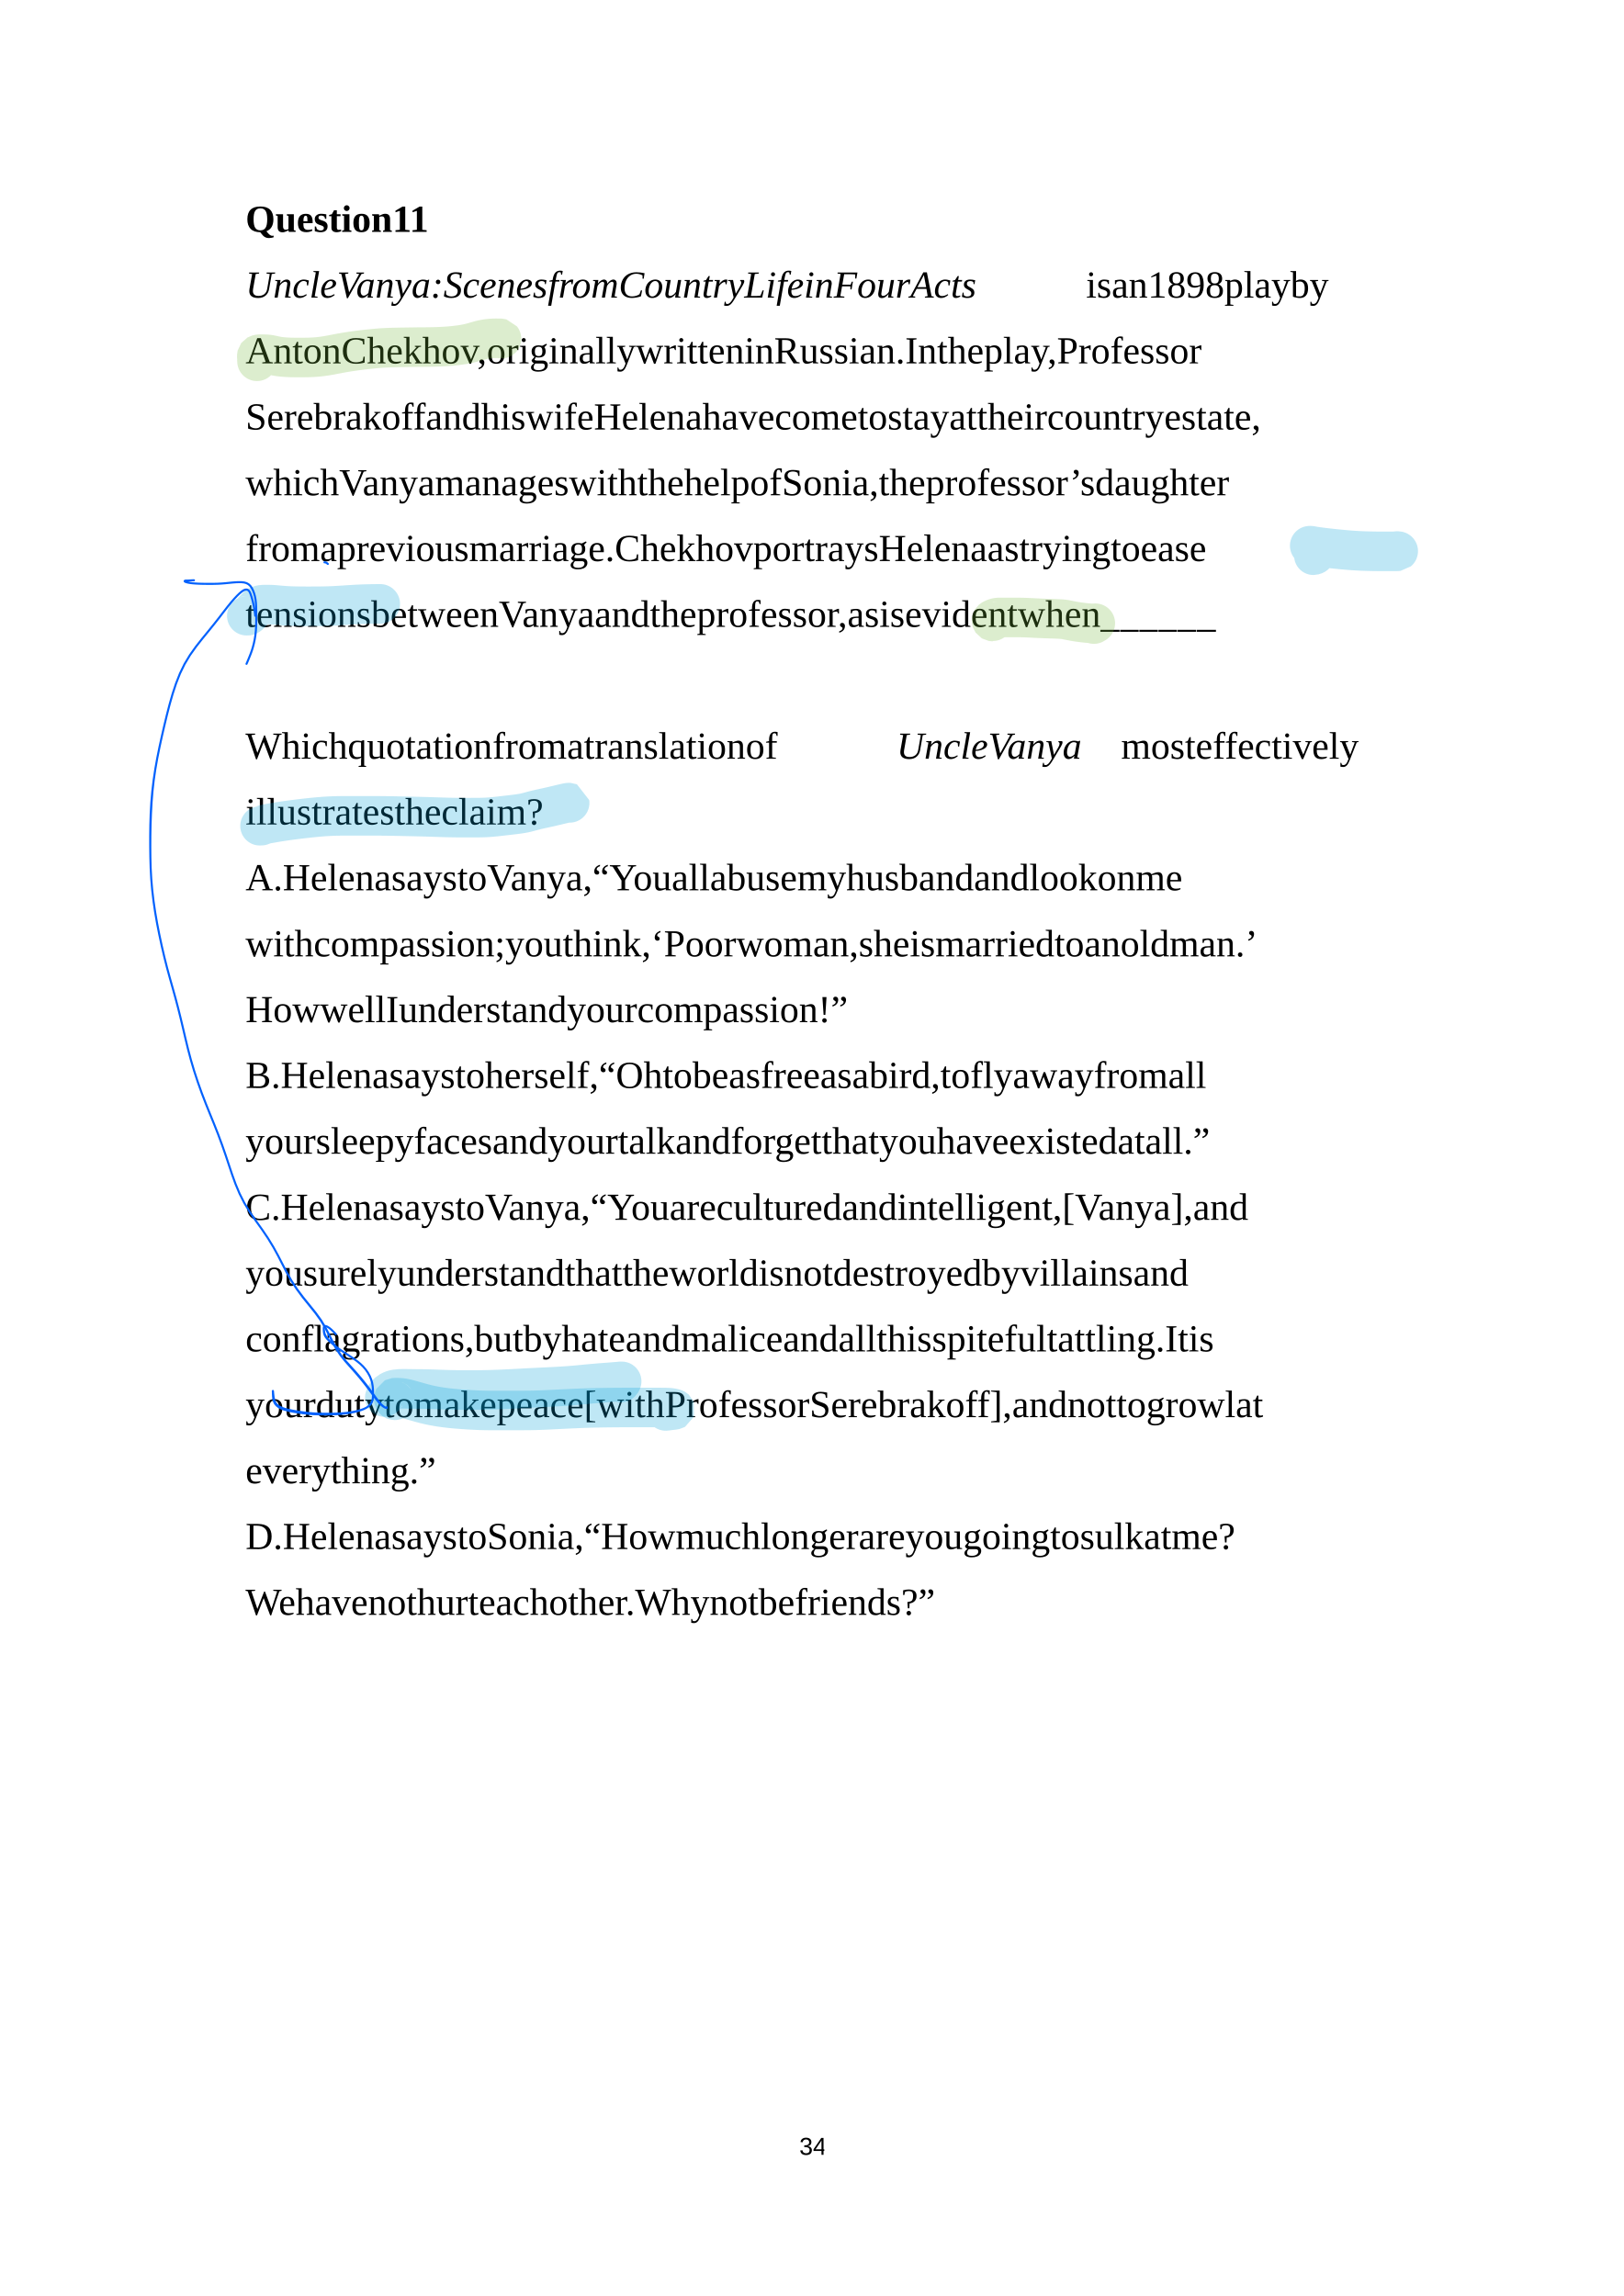
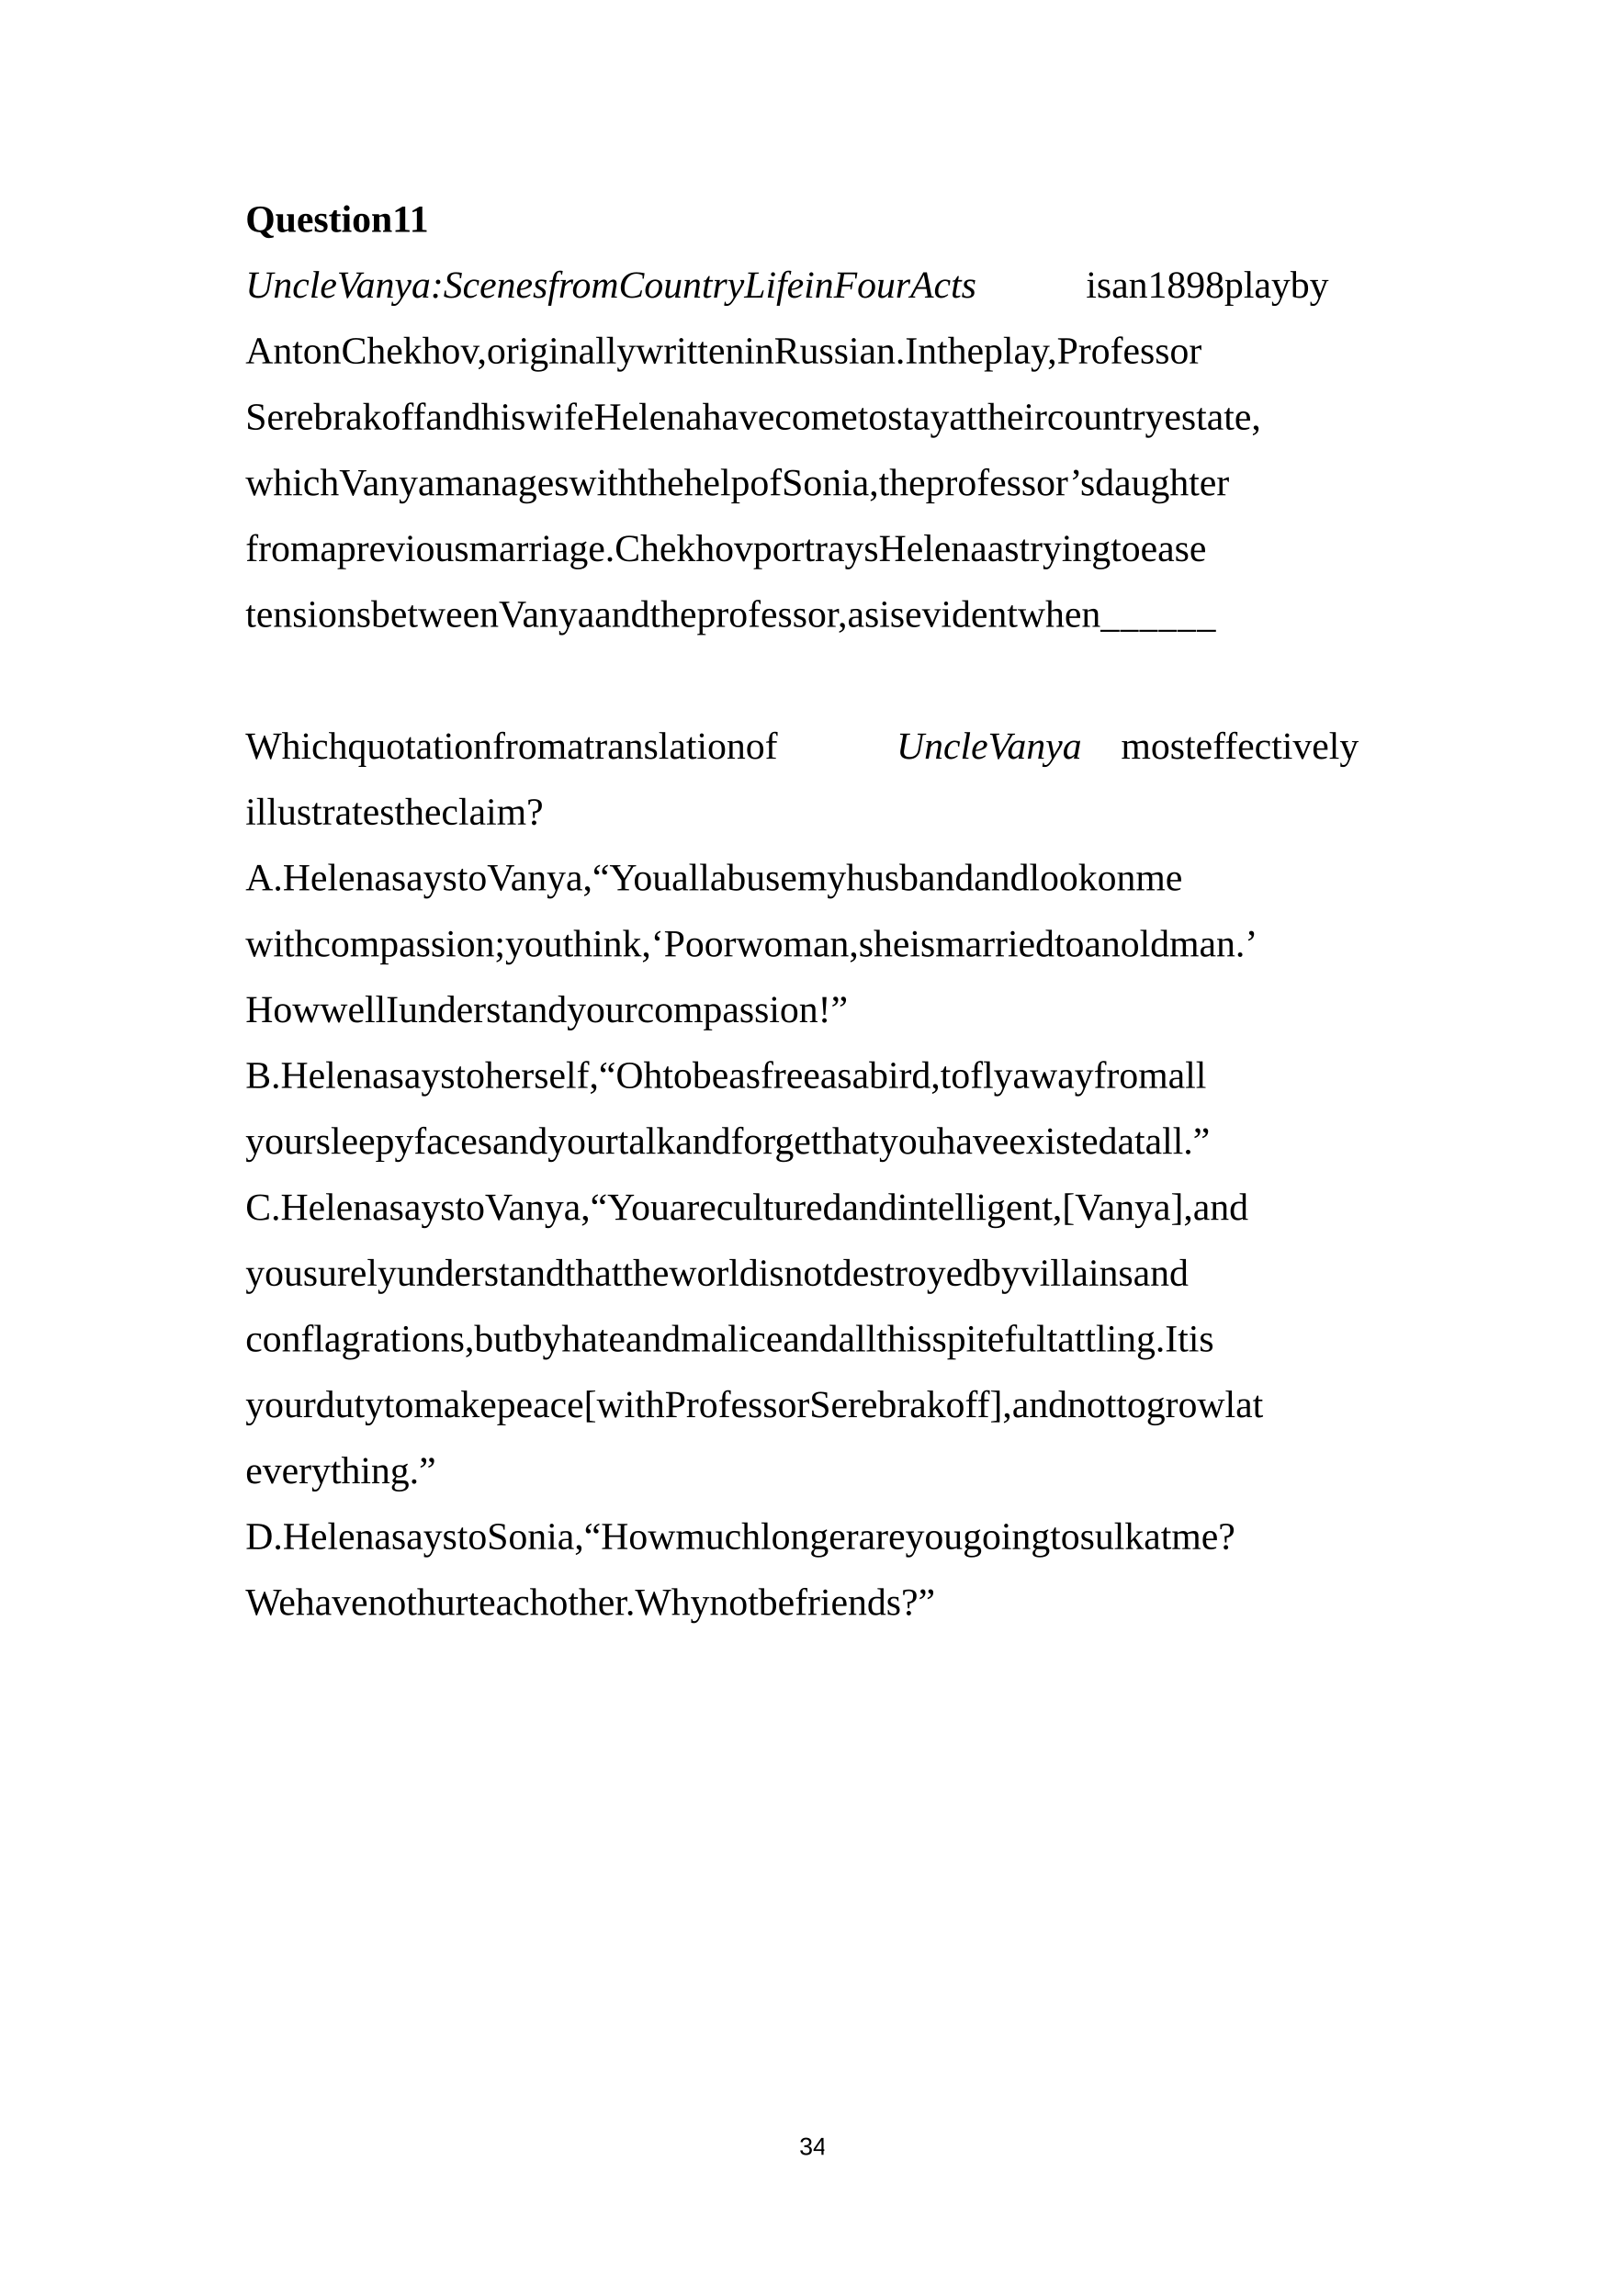
<svg xmlns="http://www.w3.org/2000/svg" version="1.1" width="595.3" height="841.9" viewBox="0 0 595.3 841.9">
  <defs>
    <clipPath id="clip_1">
      <path d="M0 0H595.3V841.9H0Z" clip-rule="evenodd" />
    </clipPath>
    <clipPath id="clip_2">
      <path d="M293.1 781.55H302.2V792.55H293.1Z" clip-rule="evenodd" />
    </clipPath>
    <clipPath id="clip_3">
      <path d="M0 0H595.3V841.9H0Z" clip-rule="evenodd" />
    </clipPath>
    <clipPath id="clip_4">
      <path transform="matrix(1.587463,0,0,-1.587463,0,718.6)" d="M0 0H375V375H0Z" clip-rule="evenodd" />
-     </clipPath>
-     <clipPath id="clip_5">
-       <path transform="matrix(1,0,0,-1,0,841.9)" d="M356.284 605.813H408.814V622.743H356.284Z" />
-     </clipPath>
-     <clipPath id="clip_6">
-       <path transform="matrix(1,0,0,-1,0,841.9)" d="M86.904 702.155H191.099V725.104H86.904Z" />
-     </clipPath>
-     <clipPath id="clip_7">
-       <path transform="matrix(1,0,0,-1,0,841.9)" d="M87.998 531.796H216.094V554.853H87.998Z" />
-     </clipPath>
-     <clipPath id="clip_8">
-       <path transform="matrix(1,0,0,-1,0,841.9)" d="M83.152 608.811H519.869V649.065H83.152Z" />
-     </clipPath>
-     <clipPath id="clip_9">
-       <path transform="matrix(1,0,0,-1,0,841.9)" d="M133.686 317.279H254.932V342.645H133.686Z" />
-     </clipPath>
-     <clipPath id="clip_10">
-       <path transform="matrix(1,0,0,-1,0,841.9)" d="M53.587 321.885H143.349V637.231H53.587Z" />
    </clipPath>
  </defs>
  <g>
    <g clip-path="url(#clip_1)">
      <g clip-path="url(#clip_2)">
        <text xml:space="preserve" transform="matrix(1 0 -0 1 0 841.9)" font-size="9" font-family="Arial">
          <tspan y="-51.77" x="293.04 297.599">34</tspan>
        </text>
      </g>
    </g>
    <g clip-path="url(#clip_3)">
      <text xml:space="preserve" transform="matrix(1 0 -0 1 0 841.9)" font-size="14.05" font-family="Times New Roman" font-weight="bold">
        <tspan y="-756.891" x="90 100.917 108.717 114.957 120.357 125.035 128.995 135.954 147.12 153.359">Question11</tspan>
      </text>
      <text xml:space="preserve" transform="matrix(1 0 -0 1 0 841.9)" font-size="14.05" font-family="Times New Roman" font-style="italic">
        <tspan y="-732.77" x="90 100.08 107.159 113.399 117.239 128.04 135.24 142.199 149.159 155.278 162.238 171.48 178.56 184.8 190.919 197.999 204.239 214.2 218.159 223.199 230.159 244.8 254.157 261.117 268.196 275.156 278.996 284.515 295.2 303 306.959 310.799 321.6 325.559 337.08 345.6 352.679 359.639 369.48 378 384.239 388.199">UncleVanya:ScenesfromCountryLifeinFourActs</tspan>
      </text>
      <text xml:space="preserve" transform="matrix(1 0 -0 1 0 841.9)" font-size="14.05" font-family="Times New Roman">
        <tspan y="-732.77" x="398.159 402.118 412.08 418.32 429.959 437.039 443.998 450.957 462.6 469.559 473.519 479.759 491.28 498.36">isan1898playby</tspan>
        <tspan y="-708.65" x="90 100.08 107.159 110.999 118.079 132.24 141.597 148.677 154.797 161.876 168.836 175.795 182.035 192.84 199.799 204.478 208.437 215.397 219.356 226.316 232.555 236.395 240.235 254.52 264.6 269.278 273.238 277.078 281.037 287.277 301.559 305.518 319.8 329.157 336.117 341.636 347.036 350.876 357.116 364.196 375 379.679 393.959 397.918 404.878 418.32 425.4 429.24 435.479 441.719 452.4 460.2 464.879 471.958 476.518 482.757 488.277 493.677 500.636">AntonChekhov,originallywritteninRussian.Intheplay,Professor</tspan>
        <tspan y="-684.41" x="90 97.8 104.04 108.718 114.958 121.918 126.596 132.836 139.796 146.755 151.314 159.48 165.72 172.8 183.359 190.439 194.279 203.4 213.48 217.439 222.118 231.959 242.039 248.279 252.238 258.478 265.437 275.4 282.359 288.599 295.679 305.4 311.64 318.719 329.399 339.48 343.439 354 359.52 363.359 369.599 380.28 386.52 394.08 398.039 404.999 411.239 415.078 423.48 429.72 436.679 443.759 450.718 454.558 459.237 469.919 476.159 481.678 485.518 491.758 495.598 501.838">SerebrakoffandhiswifeHelenahavecometostayattheircountryestate,</tspan>
        <tspan y="-660.291" x="90 100.08 107.159 110.999 117.239 129.6 138.24 144.359 151.439 158.279 170.159 180.959 187.199 194.279 200.518 207.478 213.718 224.759 234.839 238.798 242.638 255.24 259.199 266.159 278.04 284.999 291.239 295.199 307.68 314.76 324.959 332.759 339.839 346.798 350.638 356.878 366 369.959 376.919 388.8 395.759 400.438 407.518 412.077 418.317 423.836 429.236 436.196 441.359 445.2 456.24 463.32 469.559 476.519 483.478 490.558 494.398 500.638">whichVanyamanageswiththehelpofSonia,theprofessor’sdaughter</tspan>
        <tspan y="-636.17" x="90 94.679 99.357 106.437 123.6 136.2 143.28 147.958 154.078 161.158 164.997 172.077 179.036 190.92 201.72 207.96 212.638 217.317 221.276 227.516 234.476 240.716 250.559 259.916 266.996 273.115 280.195 287.155 294.114 307.559 314.639 321.598 326.277 330.117 334.795 341.035 347.875 359.88 369.96 376.2 380.159 386.278 393.358 405.84 412.08 423.959 427.918 432.597 439.437 443.396 450.476 463.8 467.759 481.2 487.44 493.68 499.08">fromapreviousmarriage.ChekhovportraysHelenaastryingtoease</tspan>
        <tspan y="-612.05" x="90 93.959 100.199 107.159 112.559 116.518 123.477 130.557 139.32 146.4 152.639 156.479 166.559 172.799 179.039 189.24 197.999 204.119 211.078 217.918 227.759 233.999 241.078 251.4 255.359 262.319 272.04 279.12 283.798 290.758 295.436 301.676 307.076 312.476 319.556 323.756 330.6 336.84 345.72 349.679 358.559 364.799 371.878 375.718 382.678 388.918 395.877 403.32 413.4 420.479 426.719 437.04 444.12 451.079 458.038 465.118 472.077">tensionsbetweenVanyaandtheprofessor,asisevidentwhen______</tspan>
        <tspan y="-563.691" x="90 103.2 110.28 114.119 120.359 134.64 141.72 148.679 155.638 159.598 165.838 169.677 173.637 180.596 195 199.679 204.357 211.317 229.559 243.12 247.079 251.758 257.998 264.957 270.357 274.317 280.436 284.396 288.235 295.315 309.6 316.68">Whichquotationfromatranslationof</tspan>
      </text>
      <text xml:space="preserve" transform="matrix(1 0 -0 1 0 841.9)" font-size="14.05" font-family="Times New Roman" font-style="italic">
        <tspan y="-563.691" x="328.68 338.76 345.839 352.079 355.919 369.48 376.68 383.639 390.599 396.718">UncleVanya</tspan>
      </text>
      <text xml:space="preserve" transform="matrix(1 0 -0 1 0 841.9)" font-size="14.05" font-family="Times New Roman">
        <tspan y="-563.691" x="411 421.8 428.88 434.399 445.68 451.92 456.479 461.038 467.278 473.398 477.357 481.197 488.277 494.396 498.356">mosteffectively</tspan>
        <tspan y="-539.57" x="90 93.959 97.799 101.759 108.718 114.118 118.077 122.756 128.996 132.836 139.076 147.84 151.799 158.759 168.48 174.72 178.679 184.799 188.758 199.558">illustratestheclaim?</tspan>
        <tspan y="-515.45" x="90 100.08 111 121.08 127.319 131.279 137.519 144.478 156.12 161.639 167.879 174.719 185.64 189.599 201.84 210.599 216.719 223.678 230.518 236.758 245.759 252 260.88 267.839 280.2 286.44 290.399 299.64 305.88 312.959 319.919 325.319 337.08 347.88 360.48 367.56 374.519 379.919 386.999 393.118 400.198 412.559 418.799 425.878 438.24 442.199 449.159 456.238 468.6 475.68 488.159 498.959">A.HelenasaystoVanya,“Youallabusemyhusbandandlookonme</tspan>
        <tspan y="-491.21" x="90 100.08 104.039 107.998 118.8 125.04 131.999 142.799 149.879 156.119 161.519 167.038 170.878 177.958 184.917 192.6 199.559 206.639 217.44 221.399 228.359 232.318 239.277 246.237 253.68 258.24 266.04 273.12 280.079 288.6 298.68 305.759 316.559 322.799 329.879 337.2 342.719 349.679 359.759 363.718 372.959 383.759 389.999 394.677 399.356 403.315 409.555 420.359 424.318 435.12 441.36 452.28 459.36 463.199 474 484.8 491.04 498.119 501.6">withcompassion;youthink,‘Poorwoman,sheismarriedtoanoldman.’</tspan>
        <tspan y="-467.091" x="90 100.08 107.159 120.72 130.8 137.039 140.999 148.32 156.48 163.56 170.519 177.478 183.718 188.397 193.797 197.756 203.876 210.956 221.4 228.359 235.439 242.398 250.559 256.799 263.878 274.558 281.638 287.878 293.397 298.797 302.757 309.716 316.675 321.24">HowwellIunderstandyourcompassion!”</tspan>
        <tspan y="-442.97" x="90 99.357 111 121.08 127.319 131.279 137.519 144.478 154.08 159.599 165.839 172.679 181.8 185.64 196.2 203.159 209.399 214.078 219.478 225.718 229.677 234.236 241.2 247.44 257.52 268.08 272.039 282.48 289.56 299.159 305.399 314.4 319.079 323.757 329.997 339.6 345.84 354.72 364.44 371.52 375.359 380.038 386.997 394.08 398.039 408.48 413.159 417.118 427.44 433.68 443.759 449.999 460.559 465.238 469.916 476.876 491.28 497.52 501.36">B.Helenasaystoherself,“Ohtobeasfreeasabird,toflyawayfromall</tspan>
        <tspan y="-418.85" x="90 96.959 104.039 110.998 119.159 124.678 128.518 134.758 140.998 147.957 158.4 163.079 169.318 175.558 181.798 190.68 196.92 203.879 214.32 221.279 228.359 235.318 243.6 247.44 253.68 257.639 267.959 274.199 281.278 291.72 296.399 303.478 307.918 314.877 321.117 328.44 332.399 339.359 345.598 352.92 359.879 366.959 377.4 384.48 390.719 397.679 407.4 413.64 420.599 424.558 429.959 433.798 440.038 450.48 456.72 464.04 470.28 474.239 478.079 481.559">yoursleepyfacesandyourtalkandforgetthatyouhaveexistedatall.”</tspan>
        <tspan y="-394.61" x="90 99.357 111 121.08 127.319 131.279 137.519 144.478 154.68 160.199 166.439 173.279 183 186.84 197.64 206.399 212.519 219.478 226.318 232.558 240.24 246.48 255.36 262.319 273.24 279.48 284.158 294.48 300.72 307.799 311.639 315.479 322.559 327.237 333.357 344.4 350.64 357.719 368.759 372.718 379.678 383.637 389.757 393.716 397.556 401.515 408.475 414.714 421.674 425.633 433.2 437.879 446.518 452.638 459.597 466.557 472.797 477.356 485.04 491.28 498.359">C.HelenasaystoVanya,“Youareculturedandintelligent,[Vanya],and</tspan>
        <tspan y="-370.491" x="90 96.959 104.039 117.359 122.878 129.838 134.516 140.756 144.596 158.04 165.12 172.079 179.038 185.278 189.957 195.476 199.316 205.556 212.516 225.959 229.918 236.878 243.118 253.32 257.279 264.239 276.84 286.92 293.999 298.678 302.518 315.959 319.918 331.8 338.759 345.839 356.04 363.12 369.359 374.759 378.599 383.278 390.358 397.197 403.437 417 423.959 437.4 444.48 448.319 452.279 456.119 462.358 466.198 473.278 485.04 491.28 498.359">yousurelyunderstandthattheworldisnotdestroyedbyvillainsand</tspan>
        <tspan y="-346.37" x="90 96.24 103.319 110.279 114.957 118.797 125.037 131.997 136.675 142.915 146.755 150.714 157.674 164.633 170.153 178.68 185.76 192.719 201.72 208.8 220.8 227.88 234.119 237.959 249.24 255.48 262.559 274.559 285.359 291.599 295.558 299.517 305.757 317.04 323.28 330.359 342.359 348.599 352.558 361.44 365.399 372.359 376.318 386.88 392.399 399.359 403.199 407.158 413.398 417.957 425.037 433.919 437.878 444.118 447.958 451.917 455.757 459.597 466.677 473.636 482.28 486.958 495.959 499.918">conflagrations,butbyhateandmaliceandallthisspitefultattling.Itis</tspan>
        <tspan y="-322.25" x="90 96.959 104.039 110.998 119.28 126.359 133.319 137.159 147.84 151.799 162.24 173.04 179.28 186.359 196.2 203.279 209.519 215.639 221.879 231.72 236.398 246.478 250.438 254.277 264.84 272.64 277.318 284.398 288.957 295.197 300.717 306.117 313.076 321.359 329.159 335.399 340.077 346.317 353.276 357.955 364.195 371.154 378.114 382.673 387.233 391.792 399 405.24 412.319 422.88 429.959 436.919 444.359 448.318 458.88 465.959 470.638 477.598 487.677 495.12 501.36">yourdutytomakepeace[withProfessorSerebrakoff],andnottogrowlat</tspan>
        <tspan y="-298.01" x="90 96.24 103.319 109.439 114.118 121.077 125.036 131.996 135.955 142.915 149.874 153.359">everything.”</tspan>
        <tspan y="-273.891" x="90 100.079 111 121.079 127.319 131.279 137.519 144.478 154.2 159.719 165.959 172.799 181.8 185.759 196.32 204.12 211.2 218.159 221.999 228.239 235.2 241.44 251.519 258.599 272.28 283.08 290.159 296.399 306.959 310.918 317.878 324.837 331.917 338.156 346.2 352.44 357.118 366.84 373.799 380.879 391.44 398.519 405.479 409.438 416.398 426.959 430.918 441.359 446.878 453.838 457.797 468.24 474.48 481.919 492.719 498.959">D.HelenasaystoSonia,“Howmuchlongerareyougoingtosulkatme?</tspan>
        <tspan y="-249.77" x="90 102.24 111.84 118.799 125.039 132.119 141.72 148.799 155.759 163.08 170.159 177.119 181.798 189.12 195.36 201.599 207.839 218.28 225.359 229.199 236.279 242.399 246.478 253.08 266.16 273.239 283.8 290.759 297.839 305.159 312.238 321.84 326.518 331.197 335.157 341.276 348.356 355.315 360.715 366.959">Wehavenothurteachother.Whynotbefriends?”</tspan>
      </text>
    </g>
    <g opacity=".25">
      <g clip-path="url(#clip_4)">
</g>
    </g>
  </g>
-   <g clip-path="url(#clip_5)">
-     <path transform="matrix(1,0,0,-1,0,841.9)" d="M364.026 621.2H364.024 364.014L363.98 621.267 363.916 621.303 363.832 621.309 363.947 621.297 364.911 621.192 367.272 620.332 369.488 618.315 370.397 616.571 370.698 615.405 370.779 614.645 370.785 614.267 370.773 613.973 370.614 612.903 369.822 610.919 368.557 609.352 367.642 608.647 367.293 608.441 367.294 608.439 367.344 608.46 367.338 608.455 367.301 608.436 367.206 608.397 367.088 608.355 367.004 608.328 366.931 608.306 366.85 608.286 366.756 608.267 366.656 608.251 366.651 608.245 366.84 608.242 367.217 608.239 367.735 608.236 368.357 608.235H369.075L369.897 608.236H370.83L371.872 608.237 372.985 608.236 374.09 608.228 375.115 608.207 376.059 608.172 376.978 608.13 377.916 608.084 378.854 608.038 379.778 607.992 380.72 607.947 381.706 607.905 382.739 607.867 383.81 607.832 384.885 607.799 385.907 607.765 386.822 607.732 387.606 607.699 388.255 607.666 388.773 607.631 389.149 607.593 389.386 607.557 389.564 607.52 389.82 607.466 390.245 607.377 390.816 607.264 391.433 607.145 392.06 607.026 392.745 606.901 393.507 606.775 394.291 606.658 395.035 606.556 395.745 606.463 396.442 606.378 397.103 606.304 397.699 606.244 398.237 606.194 398.742 606.152 399.24 606.117 399.744 606.092 400.225 606.08 400.627 606.079 400.912 606.083 401.072 606.086H401.147 401.202 401.263L401.331 606.085 401.562 606.087 402.385 606.147 403.647 606.421 404.468 606.729 404.773 606.871H404.771C408.362 608.642 409.838 612.989 408.066 616.58 406.295 620.171 401.948 621.646 398.357 619.875L395.199 616.844 397.713 619.515 397.85 619.599 399.496 620.32 400.44 620.532 399.599 620.35 398.748 620.058 398.016 619.712 397.472 619.394 397.12 619.162 396.929 619.031C393.633 616.757 392.805 612.242 395.078 608.946 397.352 605.65 401.867 604.822 405.163 607.096L405.249 607.155 405.138 607.087 404.796 606.895 404.213 606.627 403.454 606.372 402.658 606.203 403.618 606.418 405.269 607.14 405.41 607.227 407.929 609.901 404.771 606.871C408.362 608.642 409.838 612.989 408.066 616.58 406.295 620.171 401.948 621.646 398.357 619.875L398.344 619.868 398.617 619.996 399.389 620.282 400.584 620.535 401.323 620.585H401.44 401.354L401.215 620.586H401.028L400.829 620.584 400.676 620.581 400.585 620.579 400.515 620.577H400.413L400.222 620.584 399.931 620.603 399.569 620.632 399.16 620.67 398.704 620.716 398.197 620.772 397.62 620.842 396.997 620.923 396.403 621.004 395.868 621.081 395.337 621.168 394.759 621.273 394.169 621.384 393.646 621.485 393.186 621.576 392.678 621.681 392.036 621.807 391.278 621.933 390.488 622.031 389.729 622.099 388.992 622.147 388.217 622.186 387.35 622.222 386.38 622.258 385.339 622.292 384.283 622.325 383.27 622.358 382.319 622.392 381.408 622.431 380.495 622.474 379.564 622.52 378.624 622.566 377.647 622.614 376.574 622.663 375.402 622.704 374.19 622.727 373.001 622.735 371.868 622.737 370.82 622.736H369.885L369.072 622.735H368.385L367.815 622.736 367.337 622.739 366.886 622.742H366.378L365.77 622.724 365.128 622.675 364.531 622.599 363.986 622.504 363.481 622.393 362.991 622.264 362.488 622.108 362.022 621.941 361.625 621.782 361.266 621.625 360.974 621.489 360.647 621.328 359.996 620.967 358.829 620.105 357.389 618.379 356.502 616.239 356.309 615.022 356.286 614.587 356.29 614.064 356.377 613.153 356.702 611.834 357.659 609.95 359.953 607.823 362.427 606.897 363.542 606.765 363.832 606.749 363.916 606.754 363.98 606.791 364.014 606.857H364.024 364.026C367.986 606.857 371.197 610.068 371.197 614.029 371.197 617.99 367.986 621.2 364.026 621.2" fill="#75bb3f" fill-opacity=".25" />
-   </g>
-   <g clip-path="url(#clip_6)">
-     <path transform="matrix(1,0,0,-1,0,841.9)" d="M101.452 709.405V709.409 709.429L101.488 709.483 101.494 709.578 101.483 709.706 101.469 709.851 101.46 709.999 101.458 710.142 101.459 710.278 101.46 710.514 101.436 711.035 101.374 711.606 101.351 711.769 101.377 711.569 101.399 711.281 101.404 711.118 101.405 711.124 101.408 711.249 101.41 711.43V711.348L101.255 710.093 100.07 707.471 98.067 705.636 96.737 705.024 96.049 704.843 95.726 704.79 95.716 704.78 95.981 704.776 96.442 704.771 96.976 704.763 97.41 704.744 97.676 704.708 97.902 704.657 98.276 704.569 98.922 704.421 99.871 704.224 101.03 704.025 102.272 703.863 103.554 703.74 104.899 703.652 106.346 703.594 107.913 703.565 109.576 703.558 111.298 703.564 113.082 703.586 114.962 703.651 116.919 703.788 118.858 704 120.695 704.265 122.401 704.559 123.97 704.858 125.443 705.142 126.928 705.415 128.538 705.685 130.309 705.952 132.173 706.208 134.006 706.435 135.726 706.627 137.315 706.789 138.782 706.926 140.129 707.034 141.385 707.112 142.639 707.169 143.987 707.213 145.477 707.25 147.123 707.28 148.875 707.307 150.618 707.333 152.23 707.357 153.631 707.375 154.813 707.384 155.847 707.388 156.823 707.394 157.759 707.408 158.645 707.426 159.543 707.448 160.535 707.481 161.629 707.527 162.81 707.584 164.084 707.657 165.441 707.758 166.827 707.887 168.2 708.038 169.584 708.215 170.979 708.425 172.333 708.668 173.588 708.936 174.711 709.213 175.701 709.486 176.568 709.74 177.319 709.958 177.96 710.131 178.521 710.264 179.042 710.368 179.548 710.449 180.06 710.513 180.585 710.561 181.08 710.592 181.499 710.604H181.865L182.238 710.6 182.648 710.594 183.061 710.59 183.373 710.587 183.277 710.585 181.921 710.785 178.173 713.202C180.664 710.067 185.225 709.545 188.36 712.036 191.494 714.527 192.017 719.088 189.526 722.223L185.654 724.796 184.035 725.065 183.508 725.086 183.208 725.089 182.849 725.093 182.364 725.099 181.732 725.104 180.959 725.094 180.088 725.058 179.148 724.99 178.146 724.886 177.115 724.744 176.098 724.566 175.108 724.357 174.155 724.123 173.272 723.882 172.491 723.655 171.816 723.456 171.189 723.279 170.518 723.107 169.734 722.933 168.801 722.76 167.736 722.597 166.602 722.45 165.467 722.323 164.358 722.217 163.245 722.133 162.111 722.067 161.022 722.014 160.051 721.973 159.18 721.944 158.35 721.923 157.546 721.906 156.726 721.894 155.792 721.888 154.698 721.884 153.443 721.874 152.014 721.855 150.405 721.831 148.653 721.805 146.855 721.778 145.12 721.745 143.502 721.705 141.973 721.654 140.474 721.584 138.964 721.488 137.43 721.363 135.837 721.214 134.113 721.037 132.22 720.824 130.198 720.573 128.135 720.288 126.136 719.984 124.307 719.676 122.69 719.379 121.25 719.1 119.915 718.844 118.593 718.612 117.24 718.409 115.871 718.25 114.447 718.142 112.896 718.085 111.249 718.064 109.633 718.058 108.165 718.063 106.9 718.084 105.819 718.123 104.886 718.179 104.086 718.249 103.413 718.328 102.809 718.423 102.133 718.561 101.263 718.758 100.191 718.975 99.026 719.145 97.97 719.233 97.177 719.262 96.602 719.27 96.076 719.275 95.466 719.277 94.688 719.253 93.709 719.153 92.481 718.885 90.734 718.144 88.451 716.145 87.121 713.329 86.919 711.866 86.911 711.57V711.527L86.909 711.414 86.905 711.169 86.909 710.746 86.941 710.203 86.99 709.753 87.001 709.672 86.971 710.009 86.964 710.295 86.968 710.278 86.97 710.142 86.968 709.999 86.959 709.851 86.945 709.706 86.934 709.578 86.939 709.483 86.976 709.429V709.409 709.405C86.976 705.408 90.216 702.167 94.214 702.167 98.211 702.167 101.452 705.408 101.452 709.405" fill="#75bb3f" fill-opacity=".25" />
-   </g>
-   <g clip-path="url(#clip_7)">
-     <path transform="matrix(1,0,0,-1,0,841.9)" d="M95.248 531.874H95.264L95.854 531.898 96.695 531.943 97.486 532.089 98.115 532.274 98.619 532.458 98.991 532.6 99.2 532.668 99.363 532.703 99.665 532.759 100.164 532.846 100.839 532.962 101.654 533.101 102.557 533.255 103.523 533.415 104.6 533.582 105.865 533.767 107.372 533.976 109.118 534.205 111.068 534.445 113.17 534.688 115.35 534.92 117.521 535.127 119.588 535.289 121.509 535.398 123.358 535.461 125.284 535.493 127.429 535.504H129.856L132.48 535.5 135.103 535.496 137.563 535.493 139.835 535.483 142.047 535.458 144.403 535.417 146.996 535.363 149.721 535.303 152.386 535.244 154.834 535.185 157.034 535.123 159.114 535.055 161.245 534.984 163.5 534.92 165.864 534.87 168.266 534.84 170.595 534.831 172.761 534.834 174.718 534.842 176.515 534.861 178.3 534.915 180.193 535.031 182.179 535.214 184.199 535.436 186.193 535.664 188.077 535.882 189.768 536.086 191.236 536.28 192.552 536.484 193.815 536.726 195.016 537.007 196.102 537.293 197.07 537.556 197.969 537.791 198.874 538.009 199.86 538.229 200.962 538.468 202.118 538.722 203.239 538.973 204.282 539.213 205.254 539.442 206.165 539.661 207.007 539.863 207.739 540.037 208.342 540.176 208.843 540.291 209.241 540.382 209.453 540.425 209.455 540.42 209.281 540.389 208.957 540.359 208.424 540.356 206.152 540.838 201.668 546.469C202.235 542.506 205.908 539.752 209.872 540.32 213.836 540.887 216.589 544.561 216.021 548.524L211.514 554.31 209.123 554.839 208.37 554.847 207.709 554.803 207.069 554.722 206.488 554.619 206.017 554.519 205.594 554.423 205.067 554.302 204.394 554.145 203.618 553.962 202.785 553.761 201.921 553.554 201.027 553.343 200.066 553.121 199.018 552.886 197.885 552.638 196.682 552.377 195.46 552.101 194.299 551.819 193.261 551.547 192.38 551.307 191.653 551.111 191.017 550.954 190.309 550.809 189.338 550.655 188.032 550.482 186.407 550.286 184.543 550.07 182.611 549.848 180.823 549.65 179.275 549.502 177.855 549.408 176.358 549.36 174.657 549.342 172.742 549.334 170.653 549.331 168.44 549.339 166.17 549.366 163.915 549.414 161.724 549.476 159.589 549.547 157.443 549.617 155.181 549.681 152.709 549.74 150.038 549.8 147.298 549.859 144.658 549.914 142.207 549.957 139.898 549.983 137.583 549.993 135.123 549.996 132.504 550 129.856 550.004H127.347L125.035 549.99 122.85 549.952 120.681 549.874 118.449 549.744 116.143 549.562 113.81 549.339 111.506 549.092 109.29 548.836 107.229 548.581 105.382 548.338 103.766 548.114 102.371 547.91 101.168 547.723 100.121 547.551 99.198 547.394 98.346 547.247 97.514 547.099 96.679 546.939 95.823 546.751 94.976 546.531 94.295 546.328 93.876 546.2 93.694 546.147 93.77 546.156 94.167 546.197 94.776 546.201 95.264 546.217H95.248C91.288 546.217 88.077 543.007 88.077 539.046 88.077 535.085 91.288 531.874 95.248 531.874" fill="#00a1d8" fill-opacity=".25" />
-   </g>
-   <g clip-path="url(#clip_8)">
-     <path transform="matrix(1,0,0,-1,0,841.9)" d="M481.548 631.052H481.552L483.434 631.306 484.776 631.746 485.852 632.299 486.777 632.971 487.591 633.755 488.284 634.596 488.838 635.41 489.259 636.137 489.581 636.777 489.846 637.386 490.072 638.017 490.264 638.712 490.408 639.488 490.479 640.225 490.486 641.014 490.25 642.646 489.05 645.217 487.257 647.001 485.905 647.793 484.981 648.176 484.226 648.423 483.536 648.605 482.943 648.735 482.509 648.817 482.222 648.869 481.934 648.92 481.49 648.985 480.904 649.043 480.289 649.064 479.661 649.041 478.622 648.888C474.71 648.033 472.233 644.168 473.089 640.256 473.945 636.345 477.81 633.868 481.721 634.724L478.754 634.696 479.501 634.584 479.66 634.565 479.994 634.517 480.627 634.423 481.616 634.276 482.923 634.094 484.466 633.899 486.177 633.699 488.004 633.5 489.905 633.306 491.839 633.121 493.768 632.953 495.68 632.809 497.584 632.695 499.496 632.61 501.423 632.55 503.337 632.509 505.166 632.487 506.832 632.479 508.289 632.481 509.528 632.485 510.564 632.488 511.397 632.489 512.028 632.491 512.572 632.502 513.5 632.582 517.262 634.238C520.337 636.802 520.751 641.374 518.187 644.449 515.623 647.525 511.051 647.939 507.976 645.374L517.191 645.433 514.11 646.923 512.609 647.102 511.821 647.09C507.82 646.932 504.705 643.561 504.862 639.56 505.02 635.559 508.391 632.444 512.392 632.601L512.138 632.61 510.909 632.781 507.976 634.237 517.262 634.238C520.337 636.802 520.751 641.374 518.187 644.449 515.623 647.525 511.051 647.939 507.976 645.374L511.66 646.965 512.222 646.998 511.99 646.991 511.375 646.989 510.518 646.988 509.48 646.985 508.275 646.981 506.896 646.979 505.341 646.986 503.639 647.006 501.872 647.043 500.134 647.096 498.448 647.169 496.761 647.269 495.023 647.398 493.22 647.555 491.381 647.731 489.569 647.916 487.854 648.102 486.287 648.284 484.912 648.457 483.745 648.619 482.768 648.764 481.974 648.882 481.397 648.96 481.076 648.998 481.63 648.908 478.622 648.888C474.71 648.033 472.233 644.168 473.089 640.256 473.945 636.345 477.81 633.868 481.721 634.724L480.721 634.58 480.21 634.565 479.801 634.585 479.516 634.62 479.457 634.633 479.626 634.604 479.857 634.562 479.993 634.538 480.016 634.539 479.974 634.56 479.862 634.61 479.526 634.771 478.657 635.326 477.196 636.866 476.168 639.192 475.991 640.584 476.005 641.126 476.06 641.597 476.162 642.09 476.284 642.494 476.411 642.817 476.528 643.063 476.632 643.249 476.741 643.422 476.884 643.616 477.087 643.838 477.38 644.078 477.83 644.349 478.562 644.673 479.726 645.027 481.552 645.265H481.548C477.623 645.265 474.441 642.084 474.441 638.159 474.441 634.234 477.623 631.052 481.548 631.052" fill="#00a1d8" fill-opacity=".25" />
-     <path transform="matrix(1,0,0,-1,0,841.9)" d="M90.402 608.89H90.422L90.894 608.905 91.739 608.934 92.915 609.176 94.233 609.698 95.405 610.404 96.275 611.097 96.845 611.637 97.164 611.96 97.372 612.168 97.618 612.417 97.916 612.732 98.212 613.058 98.445 613.324 98.586 613.48 98.695 613.595 98.848 613.754 99.025 613.937 99.167 614.08 99.198 614.103 99.063 613.972 98.827 613.776 98.532 613.573 98.093 613.334 97.535 613.112 97.111 612.994 96.981 612.96 97.126 612.956H97.51L98.095 612.953 98.799 612.946 99.506 612.923 100.224 612.874 101.138 612.789 102.4 612.672 104.011 612.549 105.925 612.445 108.127 612.374 110.578 612.338 113.167 612.331 115.741 612.339 118.202 612.362 120.547 612.414 122.821 612.507 125.062 612.635 127.273 612.779 129.42 612.916 131.436 613.029 133.262 613.111 134.86 613.161 136.231 613.19 137.366 613.207 138.22 613.217 138.777 613.221 139.081 613.222 139.21 613.221H139.242L139.271 613.22 139.368 613.219 139.566 613.221C143.57 613.307 146.746 616.621 146.66 620.624 146.575 624.627 143.26 627.803 139.257 627.718L139.959 627.699 139.408 627.72 139.139 627.717 138.191 627.641C134.216 627.164 131.38 623.554 131.857 619.578 132.334 615.603 135.944 612.767 139.92 613.244L139.397 613.219 139.338 613.22 138.858 613.241 139.566 613.221C143.57 613.307 146.746 616.621 146.66 620.624 146.575 624.627 143.26 627.803 139.257 627.718L139.435 627.719H139.485 139.424L139.276 627.721 139.041 627.722 138.658 627.721 138.048 627.716 137.145 627.705 135.923 627.686 134.398 627.654 132.613 627.596 130.621 627.506 128.496 627.386 126.333 627.248 124.227 627.111 122.222 626.995 120.222 626.911 118.063 626.862 115.693 626.839 113.207 626.831 110.782 626.837 108.587 626.866 106.699 626.925 105.105 627.008 103.732 627.111 102.44 627.23 101.144 627.344 99.938 627.417 98.953 627.445 98.151 627.453 97.394 627.456 96.595 627.446 95.714 627.405 94.711 627.294 93.547 627.052 92.348 626.647 91.333 626.16 90.511 625.654 89.794 625.123 89.228 624.632 88.857 624.275 88.604 624.019 88.377 623.784 88.116 623.511 87.815 623.188 87.559 622.905 87.407 622.731 87.313 622.624 87.215 622.514 87.06 622.349 86.867 622.151 86.781 622.065 86.921 622.189 87.316 622.483 87.978 622.847 88.789 623.128 89.53 623.241 90.084 623.225 90.422 623.233H90.402C86.441 623.233 83.23 620.022 83.23 616.061 83.23 612.101 86.441 608.89 90.402 608.89" fill="#00a1d8" fill-opacity=".25" />
-   </g>
-   <g clip-path="url(#clip_9)">
-     <path transform="matrix(1,0,0,-1,0,841.9)" d="M144.747 335.527H144.746L146.039 335.41 147.774 334.927 149.232 334.068 149.968 333.394 150.326 332.955 150.657 332.455 151.042 331.713 151.383 330.738 151.569 329.694 151.595 328.856 151.534 328.165 150.889 326.086 147.861 322.946 145.69 322.212 145.207 322.154 145.415 322.15 145.876 322.141 146.338 322.119 146.674 322.077 146.979 322.01 147.463 321.89 148.212 321.692 149.161 321.429 150.247 321.119 151.442 320.78 152.728 320.425 154.146 320.051 155.778 319.661 157.656 319.27 159.742 318.907 161.976 318.584 164.319 318.307 166.735 318.078 169.152 317.891 171.48 317.739 173.674 317.619 175.771 317.531 177.876 317.475 180.094 317.449 182.477 317.445 184.986 317.451 187.489 317.458 189.851 317.462 192.037 317.464 194.177 317.477 196.471 317.522 198.994 317.609 201.68 317.728 204.404 317.863 207.017 317.995 209.431 318.111 211.683 318.211 213.873 318.298 216.089 318.371 218.392 318.429 220.781 318.474 223.194 318.506 225.529 318.53 227.679 318.545 229.601 318.551 231.366 318.552 233.119 318.55 234.974 318.548 236.956 318.546H238.976L240.871 318.547 242.493 318.545 243.747 318.536 244.596 318.51 245.055 318.472 245.221 318.437 245.26 318.415 245.272 318.403 245.179 318.421 244.824 318.535 244.111 318.858 242.834 319.747 241.005 322.278 240.889 327.636 244.002 331.309 245.62 331.984 245.904 332.058 245.564 332.019 244.905 331.938 244.103 331.838 243.184 331.722C239.211 331.223 236.396 327.597 236.895 323.624 237.395 319.651 241.021 316.836 244.994 317.336L245.906 317.45 246.666 317.546 247.329 317.627 248.05 317.718 249.084 317.904 251.136 318.686 254.435 322.464 254.359 327.927 252.484 330.57 251.071 331.579 250.111 332.037 249.376 332.3 248.743 332.481 248.024 332.649 247.109 332.813 246.069 332.936 245.001 333.005 243.858 333.035 242.505 333.045 240.868 333.047 238.976 333.046H236.964L234.992 333.048 233.136 333.05 231.361 333.052 229.551 333.051 227.578 333.044 225.381 333.029 222.997 333.005 220.511 332.971 218.022 332.924 215.613 332.863 213.3 332.787 211.037 332.697 208.733 332.594 206.287 332.476 203.686 332.345 201.033 332.214 198.49 332.1 196.186 332.019 194.088 331.977 192.021 331.964 189.826 331.962 187.45 331.958 184.953 331.951 182.499 331.945 180.256 331.948 178.256 331.97 176.378 332.018 174.465 332.098 172.42 332.209 170.261 332.349 168.096 332.514 166.006 332.709 164.028 332.938 162.208 333.195 160.581 333.472 159.138 333.766 157.829 334.076 156.594 334.4 155.397 334.731 154.217 335.065 153.031 335.403 151.837 335.732 150.618 336.043 149.33 336.318 148.045 336.512 146.949 336.606 146.13 336.638 145.486 336.649H144.804L143.677 336.573 141.117 335.784 137.907 332.549 137.197 330.34 137.112 329.492 137.13 328.464 137.336 327.19 137.743 325.953 138.244 324.942 138.724 324.196 139.233 323.557 140.097 322.744 141.644 321.813 143.432 321.305 144.746 321.184H144.747C148.708 321.184 151.919 324.395 151.919 328.356 151.919 332.316 148.708 335.527 144.747 335.527" fill="#00a1d8" fill-opacity=".25" />
-     <path transform="matrix(1,0,0,-1,0,841.9)" d="M147.589 327.001 147.595 327.017 147.464 326.691 147.418 326.427 147.426 326.269 147.44 326.162 147.392 326.022 146.719 325.48 146.425 325.359 146.878 325.457 147.254 325.429 148.224 325.418 149.692 325.389 151.452 325.356 153.29 325.335 155.057 325.321 156.735 325.294 158.47 325.242 160.485 325.168 162.889 325.084 165.626 325.01 168.538 324.965 171.458 324.949 174.334 324.957 177.278 324.99 180.421 325.062 183.746 325.18 187.119 325.336 190.39 325.509 193.506 325.677 196.568 325.832 199.713 325.981 202.941 326.14 206.104 326.316 209.045 326.512 211.727 326.731 214.208 326.967 216.544 327.195 218.775 327.397 220.898 327.571 222.852 327.721 224.569 327.849 226.007 327.961 227.132 328.058 227.899 328.13 228.273 328.162 228.21 328.154 227.036 328.19C231.01 327.703 234.627 330.531 235.113 334.505 235.6 338.48 232.772 342.096 228.798 342.582L220.802 333.994 221.124 337.873 221.687 339.031 222.47 340.063C219.646 337.225 219.657 332.634 222.495 329.81 225.333 326.986 229.924 326.997 232.748 329.835L233.942 331.28 234.668 332.695 235.044 336.715 227.036 328.19C231.01 327.703 234.627 330.531 235.113 334.505 235.6 338.48 232.772 342.096 228.798 342.582L227.482 342.636 227.016 342.607 226.552 342.567 225.882 342.504 224.877 342.417 223.491 342.309 221.747 342.179 219.708 342.023 217.465 341.838 215.137 341.626 212.832 341.402 210.539 341.182 208.079 340.979 205.298 340.793 202.23 340.622 199.025 340.465 195.835 340.313 192.723 340.156 189.624 339.988 186.449 339.82 183.229 339.671 180.088 339.558 177.115 339.489 174.293 339.457 171.532 339.449 168.761 339.463 166.015 339.504 163.399 339.574 161.018 339.658 158.896 339.736 156.974 339.792 155.178 339.822 153.445 339.837 151.706 339.855 149.927 339.884 148.073 339.908 146.058 339.867 143.815 339.622 142.685 339.377 141.458 339.005 140.502 338.612 139.293 337.992 137.552 336.754 136.261 335.474 135.369 334.28 134.813 333.272 134.499 332.516 134.288 332.011 134.282 331.996C132.903 328.321 134.764 324.225 138.438 322.845 142.113 321.466 146.21 323.327 147.589 327.001" fill="#00a1d8" fill-opacity=".25" />
-   </g>
-   <g clip-path="url(#clip_10)">
-     <path transform="matrix(1,0,0,-1,0,841.9)" d="M93.928 616.13 93.926 616.178 93.905 616.459 93.832 617.169 93.669 618.332 93.417 619.742 93.116 621.134 92.811 622.322 92.538 623.248 92.305 623.945 92.109 624.467 91.939 624.855 91.783 625.145 91.631 625.368 91.481 625.543 91.336 625.684 91.189 625.808 91.023 625.922 90.964 625.956 90.817 626.019 90.739 626.046 90.569 626.079 90.294 626.098 89.961 626.075 89.518 625.962 89.449 625.93 88.959 625.688 88.297 625.221 87.526 624.558 86.632 623.689 85.605 622.597 84.447 621.264 83.162 619.681 81.731 617.833 80.109 615.72 78.252 613.353 76.147 610.749 73.864 607.954 71.544 605.011 69.334 601.908 67.347 598.604 65.636 595.088 64.181 591.387 62.928 587.58 61.828 583.746 60.836 579.905 59.907 576.051 59.009 572.157 58.133 568.168 57.303 564.064 56.564 559.914 55.948 555.802 55.464 551.738 55.109 547.66 54.875 543.514 54.744 539.369 54.696 535.344 54.703 531.446 54.752 527.579 54.863 523.663 55.078 519.664 55.426 515.596 55.906 511.495 56.505 507.392 57.213 503.3 58.021 499.192 58.919 495.026 59.889 490.862 60.902 486.857 61.929 483.098 62.945 479.512 63.938 475.947 64.904 472.299 65.831 468.581 66.723 464.845 67.61 461.065 68.55 457.189 69.603 453.214 70.801 449.166 72.137 445.094 73.574 441.07 75.074 437.156 76.603 433.359 78.133 429.606 79.635 425.8 81.062 421.954 82.372 418.191 83.574 414.589 84.742 411.101 86.001 407.618 87.481 404.09 89.248 400.591 91.285 397.236 93.502 394.027 95.761 390.864 97.925 387.664 99.894 384.436 101.634 381.261 103.203 378.19 104.756 375.169 106.479 372.112 108.488 369.014 110.764 365.944 113.138 362.998 115.377 360.21 117.317 357.519 118.93 354.841 120.315 352.15 121.636 349.498 123.044 346.977 124.616 344.655 126.353 342.503 128.191 340.428 130.03 338.358 131.772 336.309 133.324 334.381 134.625 332.691 135.676 331.281 136.529 330.117 137.26 329.127 137.935 328.246 138.587 327.457 139.218 326.778 139.817 326.229 140.368 325.815 140.85 325.527 141.249 325.349 141.554 325.26 141.644 325.247 141.788 325.24 142.168 325.491 142.123 326.018C142.051 326.212 141.836 326.31 141.642 326.238 141.448 326.166 141.35 325.951 141.422 325.757L141.529 325.874 141.824 325.983 141.734 325.988 141.572 326.039 141.268 326.19 140.875 326.455 140.407 326.847 139.876 327.375 139.292 328.034 138.668 328.805 138.01 329.675 137.288 330.67 136.434 331.847 135.374 333.269 134.054 334.971 132.477 336.911 130.712 338.968 128.861 341.026 127.035 343.059 125.328 345.141 123.784 347.392 122.388 349.873 121.055 352.532 119.639 355.268 117.986 358.002 116.018 360.725 113.775 363.512 111.414 366.428 109.158 369.45 107.163 372.5 105.444 375.524 103.882 378.539 102.297 381.625 100.535 384.828 98.546 388.084 96.372 391.3 94.119 394.453 91.926 397.625 89.917 400.93 88.172 404.38 86.707 407.873 85.453 411.339 84.285 414.827 83.08 418.438 81.765 422.215 80.332 426.075 78.828 429.889 77.299 433.64 75.774 437.424 74.28 441.322 72.849 445.328 71.52 449.379 70.328 453.406 69.279 457.365 68.34 461.236 67.452 465.019 66.559 468.763 65.629 472.49 64.661 476.148 63.666 479.717 62.652 483.296 61.629 487.041 60.619 491.032 59.652 495.184 58.758 499.337 57.954 503.428 57.249 507.501 56.651 511.583 56.169 515.66 55.819 519.704 55.604 523.683 55.502 527.587 55.471 531.445 55.491 535.332 55.566 539.342 55.709 543.468 55.934 547.59 56.261 551.646 56.714 555.689 57.309 559.782 58.039 563.915 58.866 568.007 59.74 571.989 60.636 575.875 61.562 579.718 62.549 583.539 63.64 587.346 64.879 591.112 66.311 594.76 67.99 598.218 69.944 601.473 72.132 604.547 74.445 607.48 76.731 610.278 78.842 612.89 80.705 615.263 82.325 617.374 83.744 619.209 85.011 620.774 86.148 622.086 87.15 623.154 88.013 623.987 88.734 624.597 89.303 624.991 89.733 625.203 90.037 625.292 90.273 625.324 90.425 625.331 90.568 625.304 90.638 625.273 90.709 625.23 90.817 625.142 90.918 625.048 91.015 624.941 91.124 624.788 91.253 624.553 91.407 624.203 91.594 623.708 91.818 623.035 92.083 622.135 92.38 620.974 92.676 619.609 92.927 618.225 93.094 617.089 93.172 616.405 93.191 616.149 93.193 616.101C93.201 615.898 93.372 615.74 93.575 615.748 93.778 615.756 93.936 615.927 93.928 616.13" fill="#0261fd" />
-     <path transform="matrix(1,0,0,-1,0,841.9)" d="M123.389 352.945 123.368 352.966 123.255 353.082 122.95 353.406 122.415 353.962 121.704 354.647 120.921 355.295 120.169 355.769 120.096 355.803 119.518 356.009 119.361 356.029 118.965 355.996 118.707 355.861 118.494 355.603 118.411 355.425 118.339 354.976 118.335 354.33 118.371 353.652 118.469 352.946 118.692 352.22 118.722 352.147 119.075 351.504 119.604 350.816 120.253 350.141 121.006 349.448 121.848 348.722 122.765 347.972 123.751 347.214 124.808 346.455 125.944 345.689 127.156 344.9 128.408 344.082 129.642 343.242 130.809 342.385 131.886 341.498 132.872 340.546 133.772 339.492 134.574 338.333 135.24 337.114 135.74 335.888 136.074 334.69 136.264 333.528 136.353 332.393 136.38 331.291 136.373 330.266 136.328 329.365 136.214 328.607 136.016 328.011 135.707 327.452 135.266 326.91 134.732 326.44 134.083 326.018 133.304 325.64 132.371 325.293 131.252 324.965 129.938 324.654 128.456 324.38 126.841 324.161 125.132 324.007 123.367 323.915 121.576 323.873 119.798 323.866 118.068 323.883 116.39 323.926 114.719 324.016 112.986 324.169 111.146 324.389 109.244 324.667 107.405 324.987 105.752 325.337 104.361 325.713 103.253 326.125 102.403 326.586 101.76 327.102 101.301 327.66 100.995 328.263 100.794 328.953 100.655 329.773 100.544 330.745 100.443 331.871C100.43 332.089 100.243 332.254 100.025 332.241 99.807 332.227 99.642 332.04 99.655 331.822L99.695 330.674 99.752 329.639 99.874 328.692 100.116 327.818 100.52 327.017 101.044 326.381 101.111 326.3 101.825 325.728 101.897 325.671 102.878 325.132 104.078 324.674 105.529 324.275 107.223 323.921 109.093 323.607 111.025 323.339 112.9 323.132 114.671 322.997 116.37 322.928 118.064 322.904H119.805L121.602 322.926 123.42 322.984 125.22 323.098 126.967 323.279 128.621 323.529 130.14 323.837 131.491 324.183 132.656 324.553 133.649 324.949 134.501 325.386 135.233 325.88 135.848 326.437 136.31 327.005 136.347 327.06 136.69 327.679 136.718 327.746 136.956 328.497 137.077 329.327 137.123 330.261 137.13 331.31 137.1 332.452 137.004 333.651 136.796 334.892 136.434 336.173 135.898 337.475 135.19 338.761 134.341 339.98 133.392 341.086 132.363 342.077 131.253 342.99 130.065 343.863 128.82 344.712 127.566 345.531 126.362 346.311 125.24 347.06 124.2 347.799 123.234 348.539 122.346 349.282 121.548 350.012 120.862 350.702 120.3 351.341 119.861 351.935 119.521 352.555 119.316 353.094 119.179 353.721 119.105 354.342 119.082 354.856 119.139 355.207 119.184 355.262 119.341 355.276 119.802 355.111 120.442 354.715 121.183 354.104 121.878 353.44 122.414 352.894 122.727 352.571 122.848 352.446 122.869 352.425C123.012 352.281 123.245 352.281 123.389 352.425 123.532 352.568 123.533 352.801 123.389 352.945" fill="#0261fd" />
-     <path transform="matrix(1,0,0,-1,0,841.9)" d="M71.125 629.492H71.123 71.107L71.047 629.495 70.901 629.496 70.664 629.49 70.363 629.474 70.03 629.454 69.689 629.433 69.358 629.412 69.048 629.396 68.76 629.387 68.496 629.385 68.261 629.384 68.055 629.376 67.868 629.35 67.703 629.303 67.639 629.276 67.562 629.234 67.411 629.098 67.314 628.845 67.385 628.544 67.617 628.315 67.692 628.27 67.941 628.158 68.382 628.017 68.963 627.88 69.689 627.755 70.56 627.648 71.578 627.564 72.745 627.503 74.045 627.462 75.442 627.44 76.893 627.433 78.361 627.441 79.832 627.477 81.304 627.557 82.752 627.678 84.13 627.815 85.396 627.938 86.54 628.023 87.585 628.061 88.567 628.045 89.481 627.943 90.245 627.72 90.92 627.34 91.492 626.799 91.998 626.075 92.421 625.227 92.791 624.251 93.093 623.176 93.314 622.016 93.454 620.758 93.531 619.369 93.566 617.815 93.575 616.097 93.567 614.277 93.529 612.446 93.434 610.679 93.259 609.012 93.002 607.442 92.687 605.985 92.344 604.683 91.999 603.561 91.665 602.6 91.34 601.756 91.024 600.978 90.724 600.249 90.454 599.594 90.225 599.047 90.033 598.637C89.945 598.449 90.026 598.226 90.213 598.138 90.401 598.05 90.624 598.131 90.712 598.319L90.917 598.757 91.147 599.308 91.417 599.963 91.719 600.696 92.04 601.487 92.373 602.353 92.716 603.341 93.069 604.492 93.42 605.826 93.742 607.322 94.005 608.933 94.183 610.639 94.279 612.43 94.317 614.274 94.325 616.102 94.315 617.832 94.28 619.411 94.2 620.842 94.05 622.157 93.815 623.38 93.491 624.518 93.091 625.565 92.613 626.505 92.084 627.26 92.035 627.318 91.401 627.917 91.328 627.971 90.574 628.395 90.493 628.429 89.563 628.688 88.578 628.795 87.558 628.811 86.484 628.771 85.323 628.684 84.056 628.562 82.69 628.426 81.263 628.306 79.813 628.227 78.357 628.191 76.896 628.183 75.454 628.19 74.069 628.211 72.784 628.252 71.639 628.312 70.651 628.392 69.816 628.494 69.134 628.611 68.607 628.732 68.249 628.842 68.039 628.936 68.06 628.87 68.054 628.728 67.978 628.607 67.916 628.573 67.962 628.598 67.982 628.609 68.085 628.627 68.262 628.634 68.502 628.635 68.784 628.638 69.088 628.647 69.404 628.664 69.733 628.684 70.073 628.704 70.403 628.722 70.692 628.738 70.912 628.748 71.047 628.753 71.107 628.756H71.123 71.125C71.328 628.756 71.493 628.921 71.493 629.124 71.493 629.327 71.328 629.492 71.125 629.492" fill="#0261fd" />
-     <path transform="matrix(1,0,0,-1,0,841.9)" d="M120.451 635.374 120.447 635.377 120.425 635.4 120.359 635.468 120.223 635.592 120.012 635.752 119.745 635.911 119.46 636.033 119.395 636.052 119.187 636.097 119.041 636.099 118.877 636.069C118.673 636.032 118.538 635.837 118.575 635.634 118.612 635.43 118.807 635.295 119.011 635.332L119.102 635.349 119.201 635.327 119.364 635.263 119.56 635.15 119.724 635.028 119.837 634.931 119.9 634.875 119.923 634.852 119.927 634.848C120.072 634.704 120.307 634.704 120.451 634.849 120.596 634.994 120.596 635.229 120.451 635.374" fill="#0261fd" />
-   </g>
</svg>
